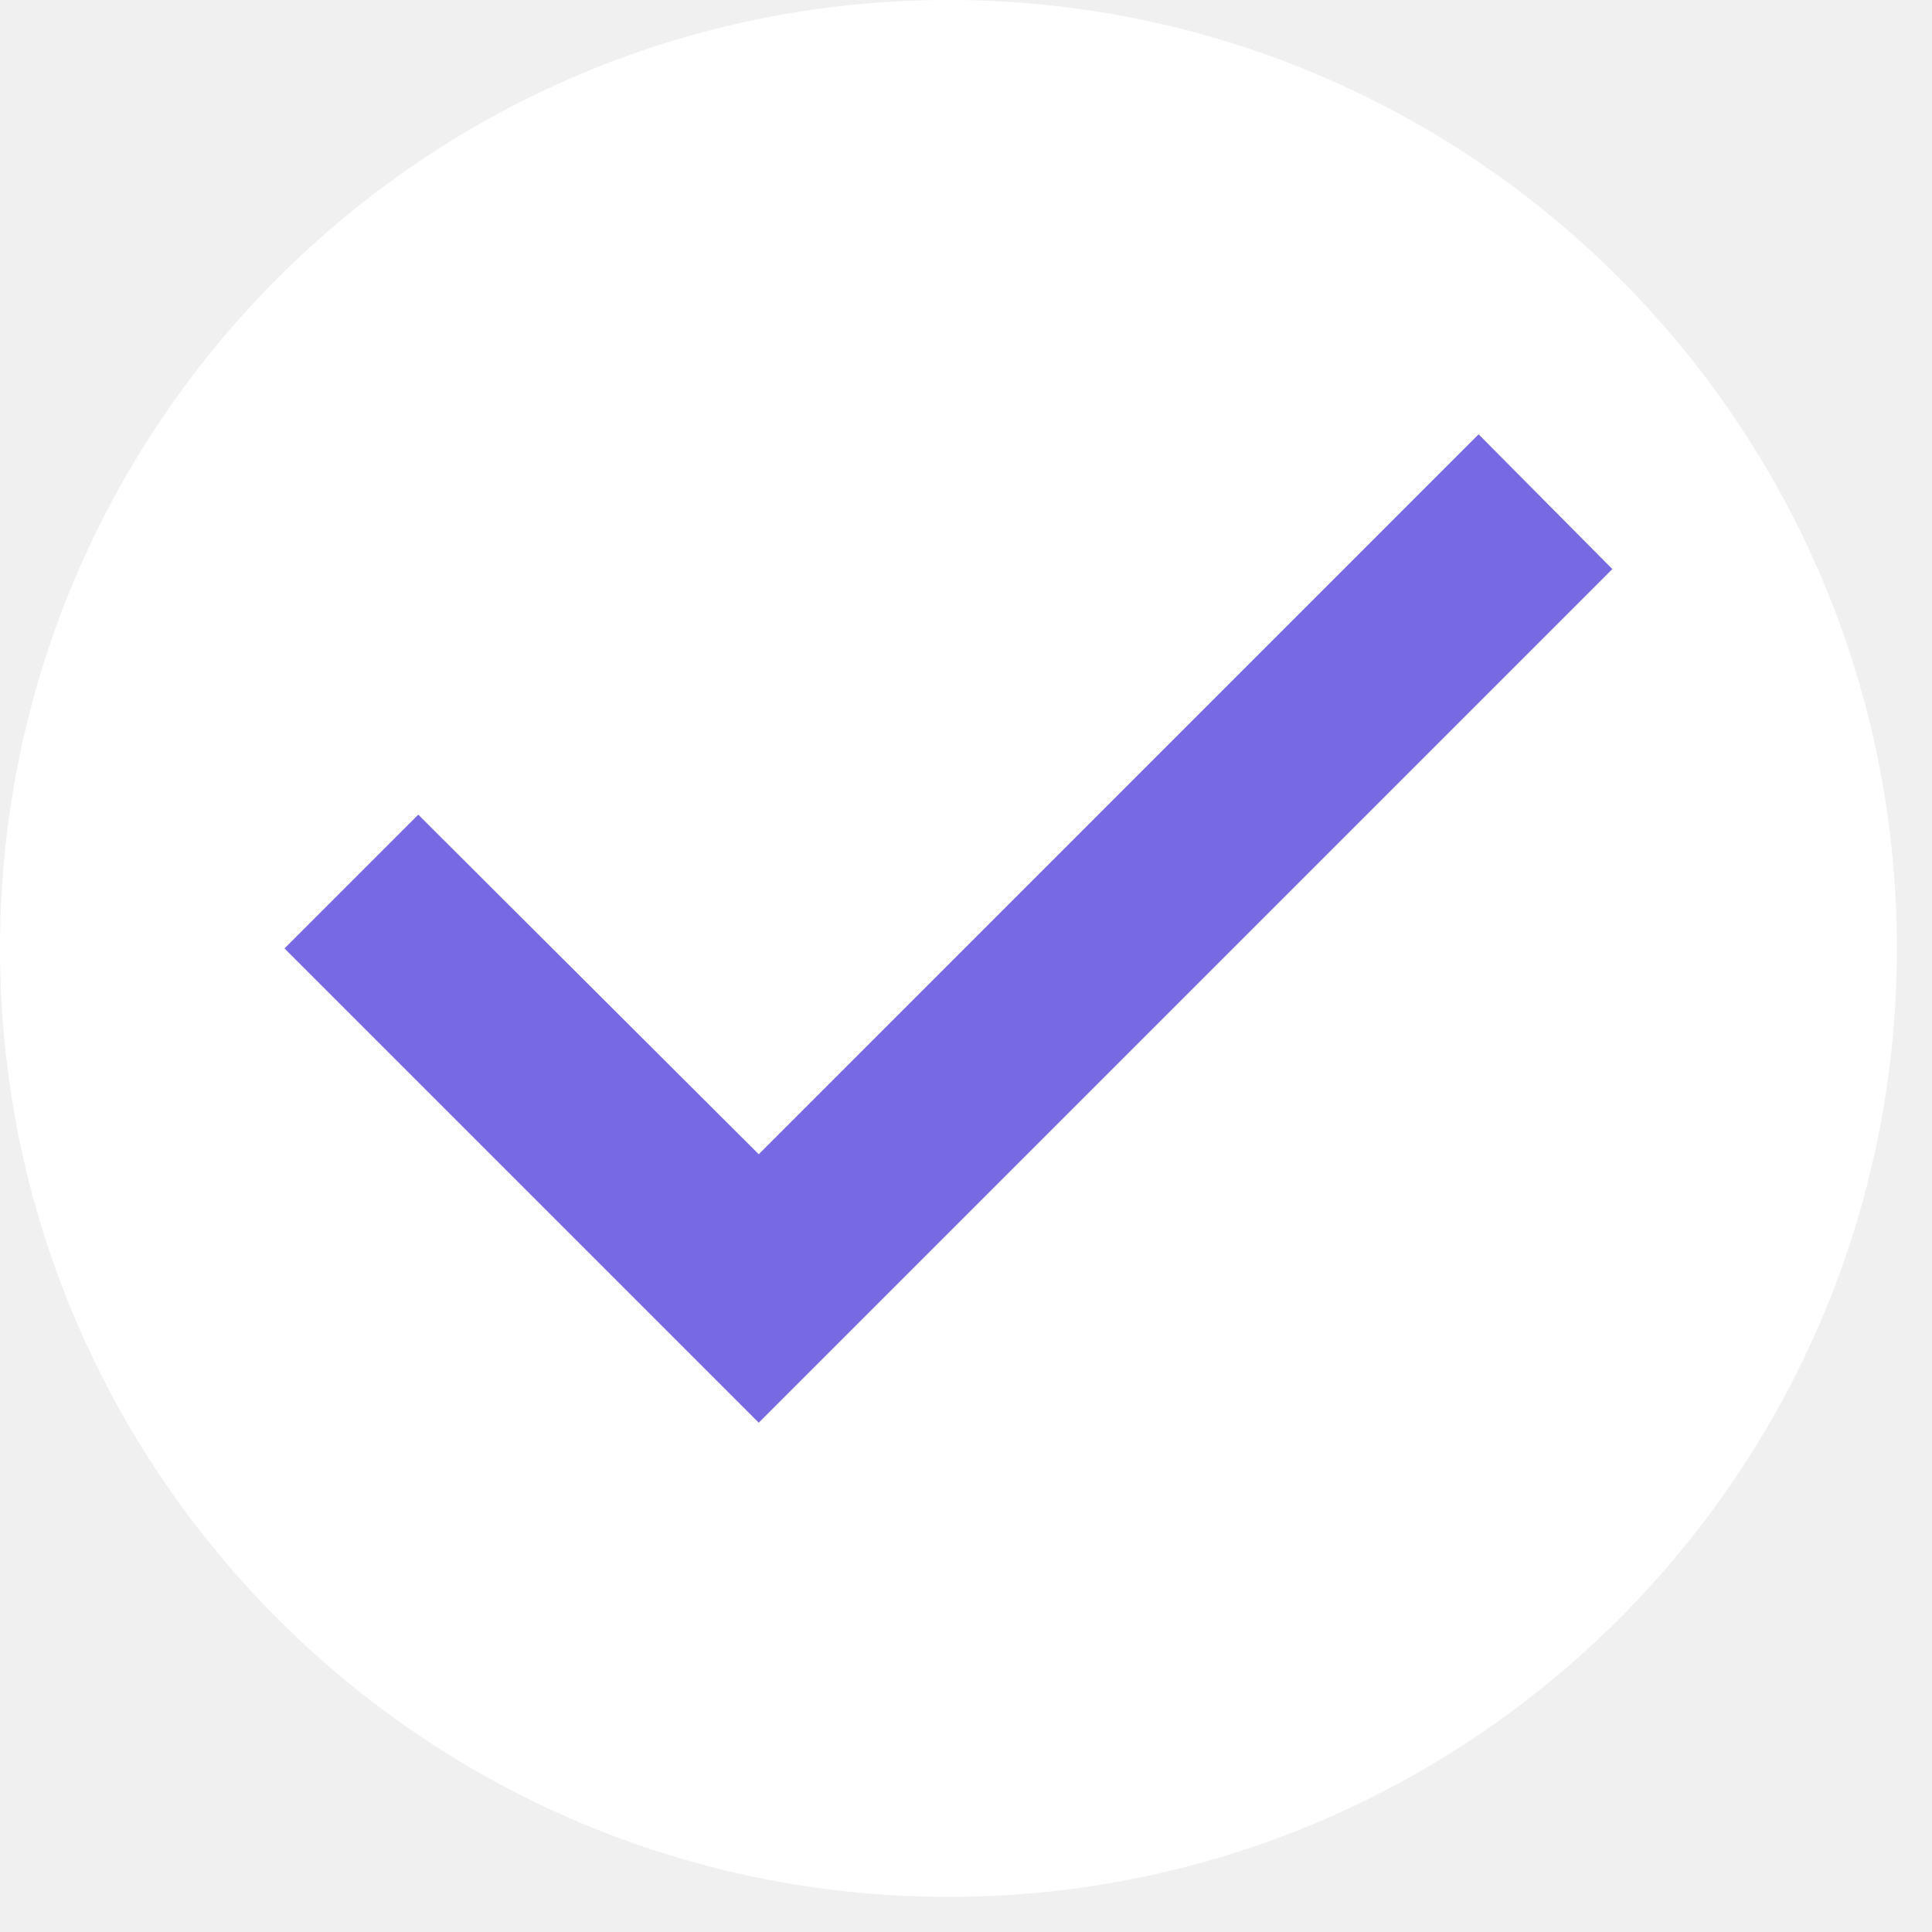
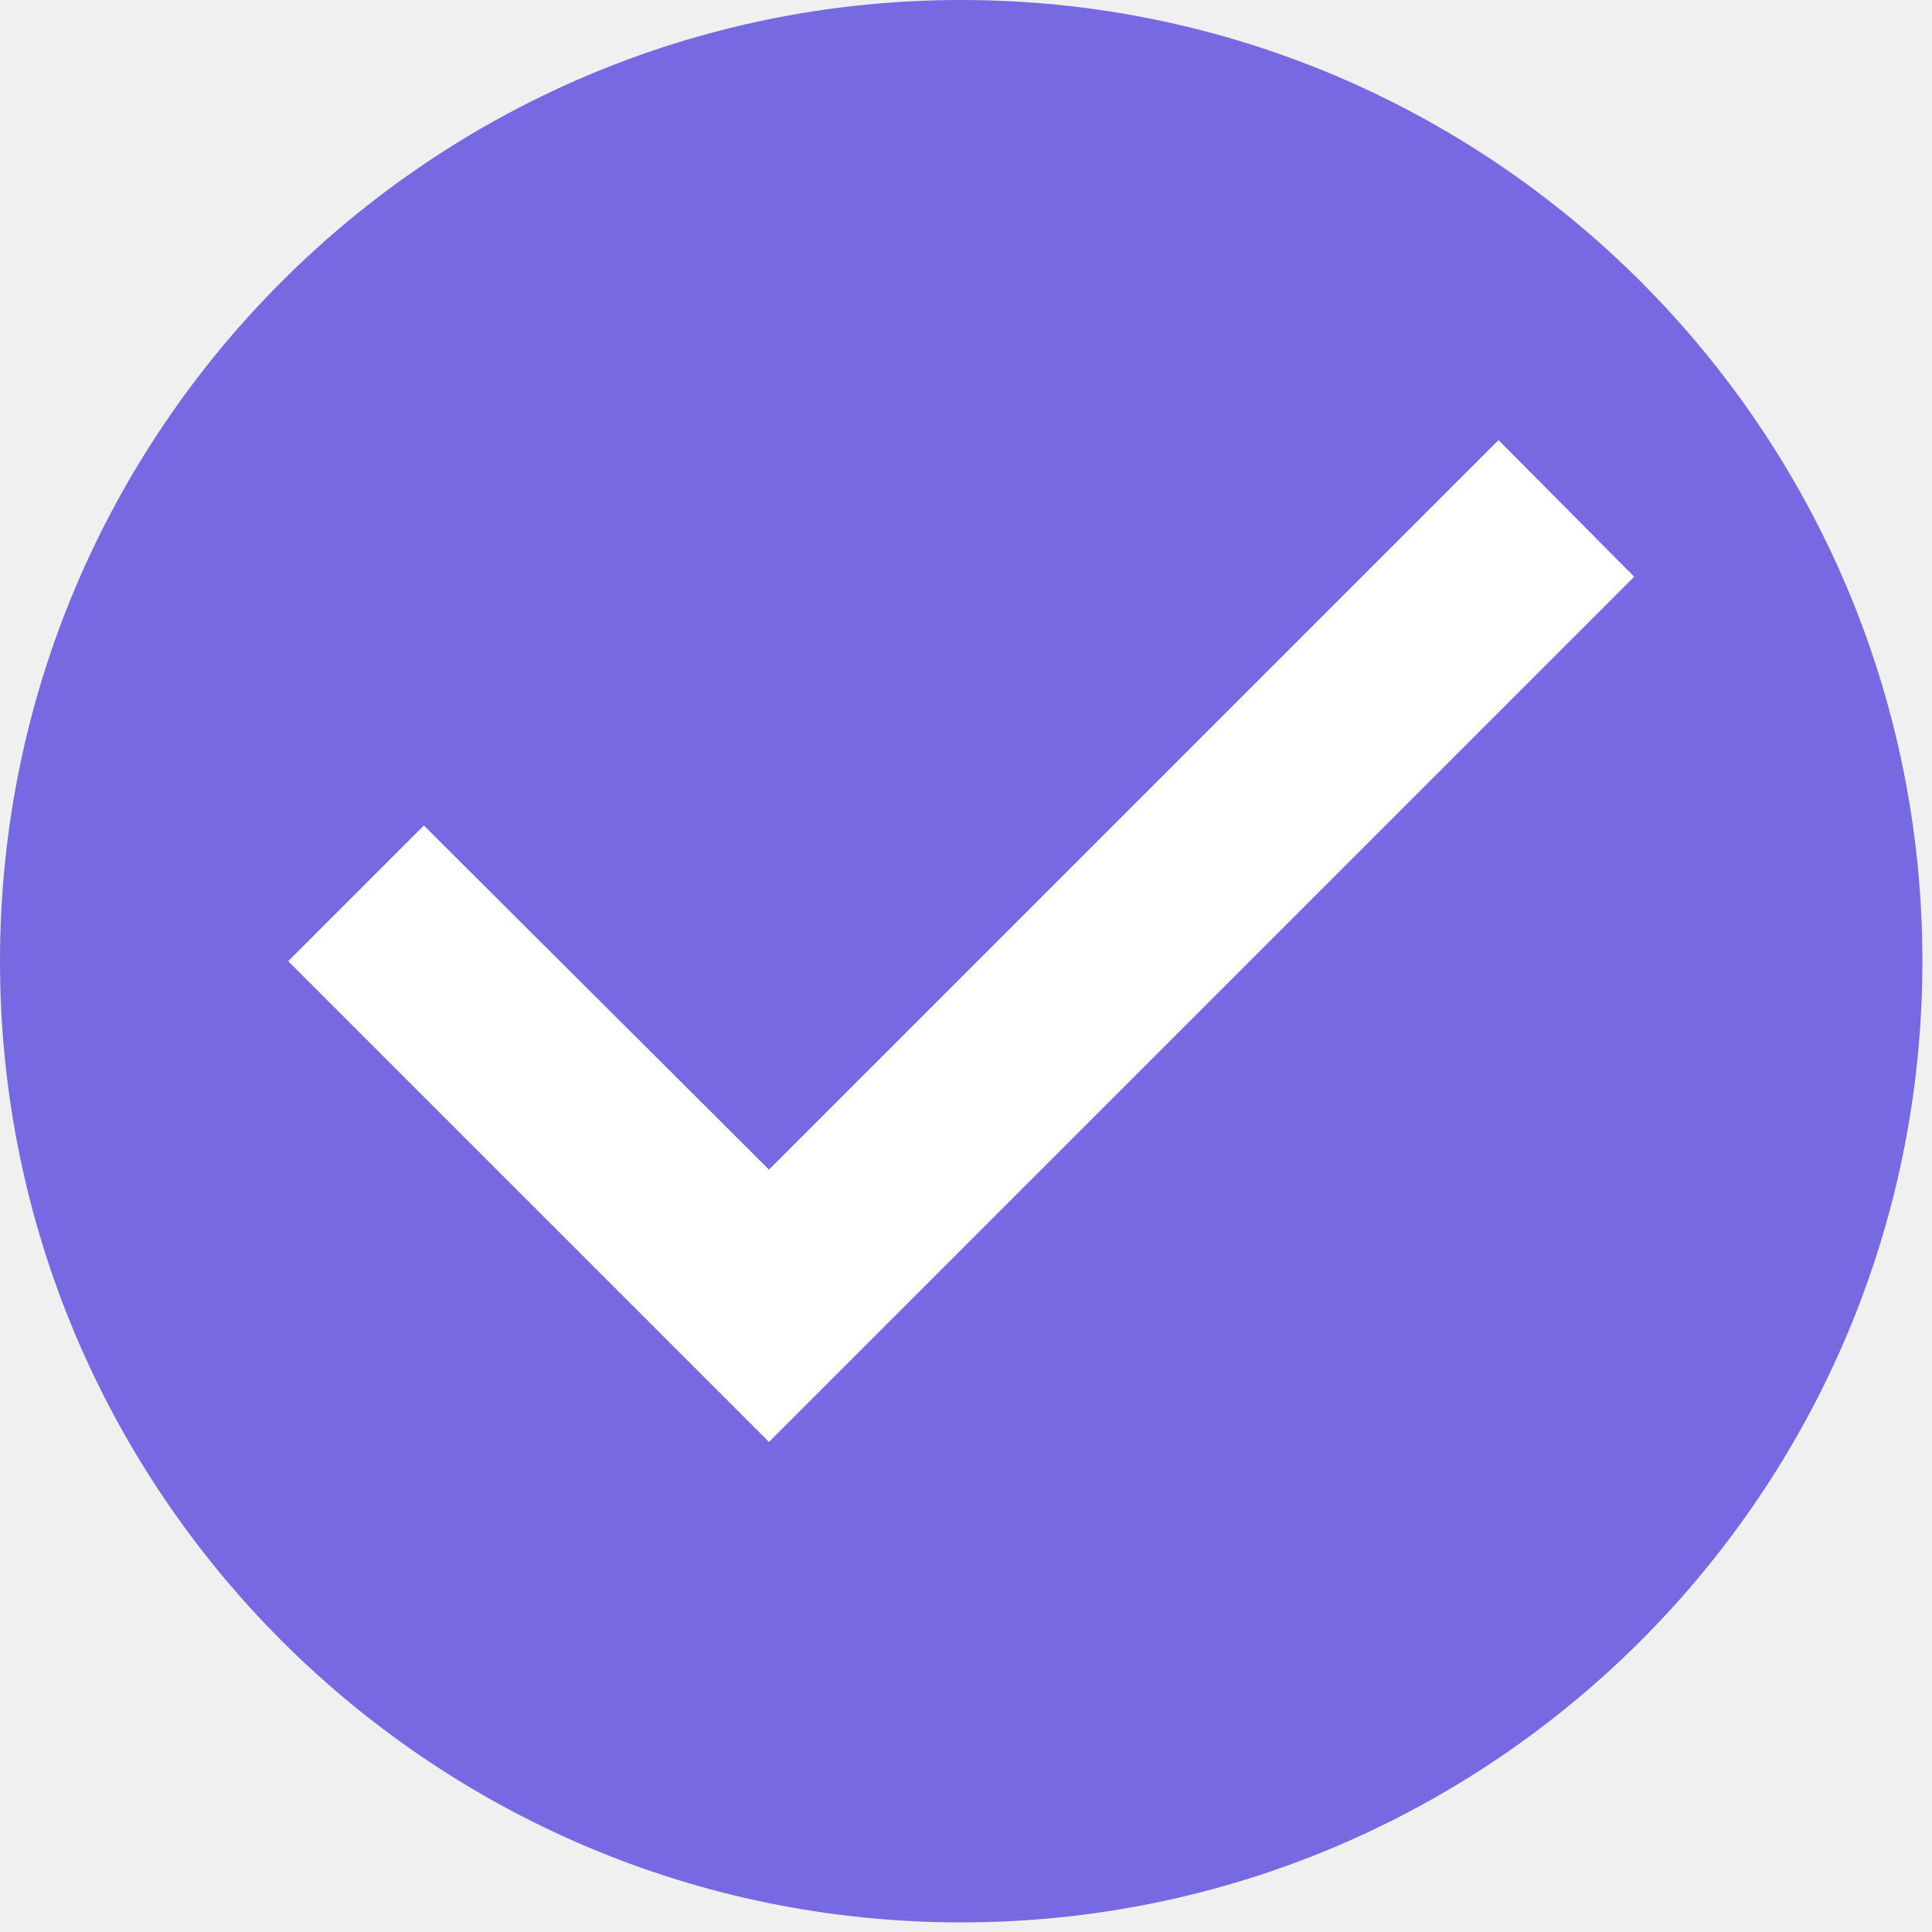
- <svg xmlns="http://www.w3.org/2000/svg" width="22" height="22" viewBox="0 0 22 22" fill="none">
-   <path d="M10.8 0C4.838 0 0 4.838 0 10.8C0 16.762 4.838 21.6 10.8 21.6C16.762 21.6 21.6 16.762 21.6 10.8C21.6 4.838 16.762 0 10.8 0ZM8.64 16.2L3.24 10.8L4.763 9.277L8.64 13.144L16.837 4.946L18.36 6.48L8.64 16.2Z" fill="white" />
-   <path d="M8.64 16.2L3.24 10.8L4.763 9.277L8.64 13.144L16.837 4.946L18.36 6.48L8.64 16.2Z" fill="#7769E1" />
+ <svg xmlns="http://www.w3.org/2000/svg" width="67" height="67" viewBox="0 0 67 67" fill="none">
+   <path d="M33.333 0C14.933 0 0 14.933 0 33.333C0 51.733 14.933 66.667 33.333 66.667C51.733 66.667 66.667 51.733 66.667 33.333C66.667 14.933 51.733 0 33.333 0ZM26.667 50L10 33.333L14.7 28.633L26.667 40.567L51.967 15.267L56.667 20L26.667 50Z" fill="#7769E1" />
+   <path d="M26.667 50L10 33.333L14.7 28.633L26.667 40.567L51.967 15.267L56.667 20L26.667 50Z" fill="white" />
</svg>
